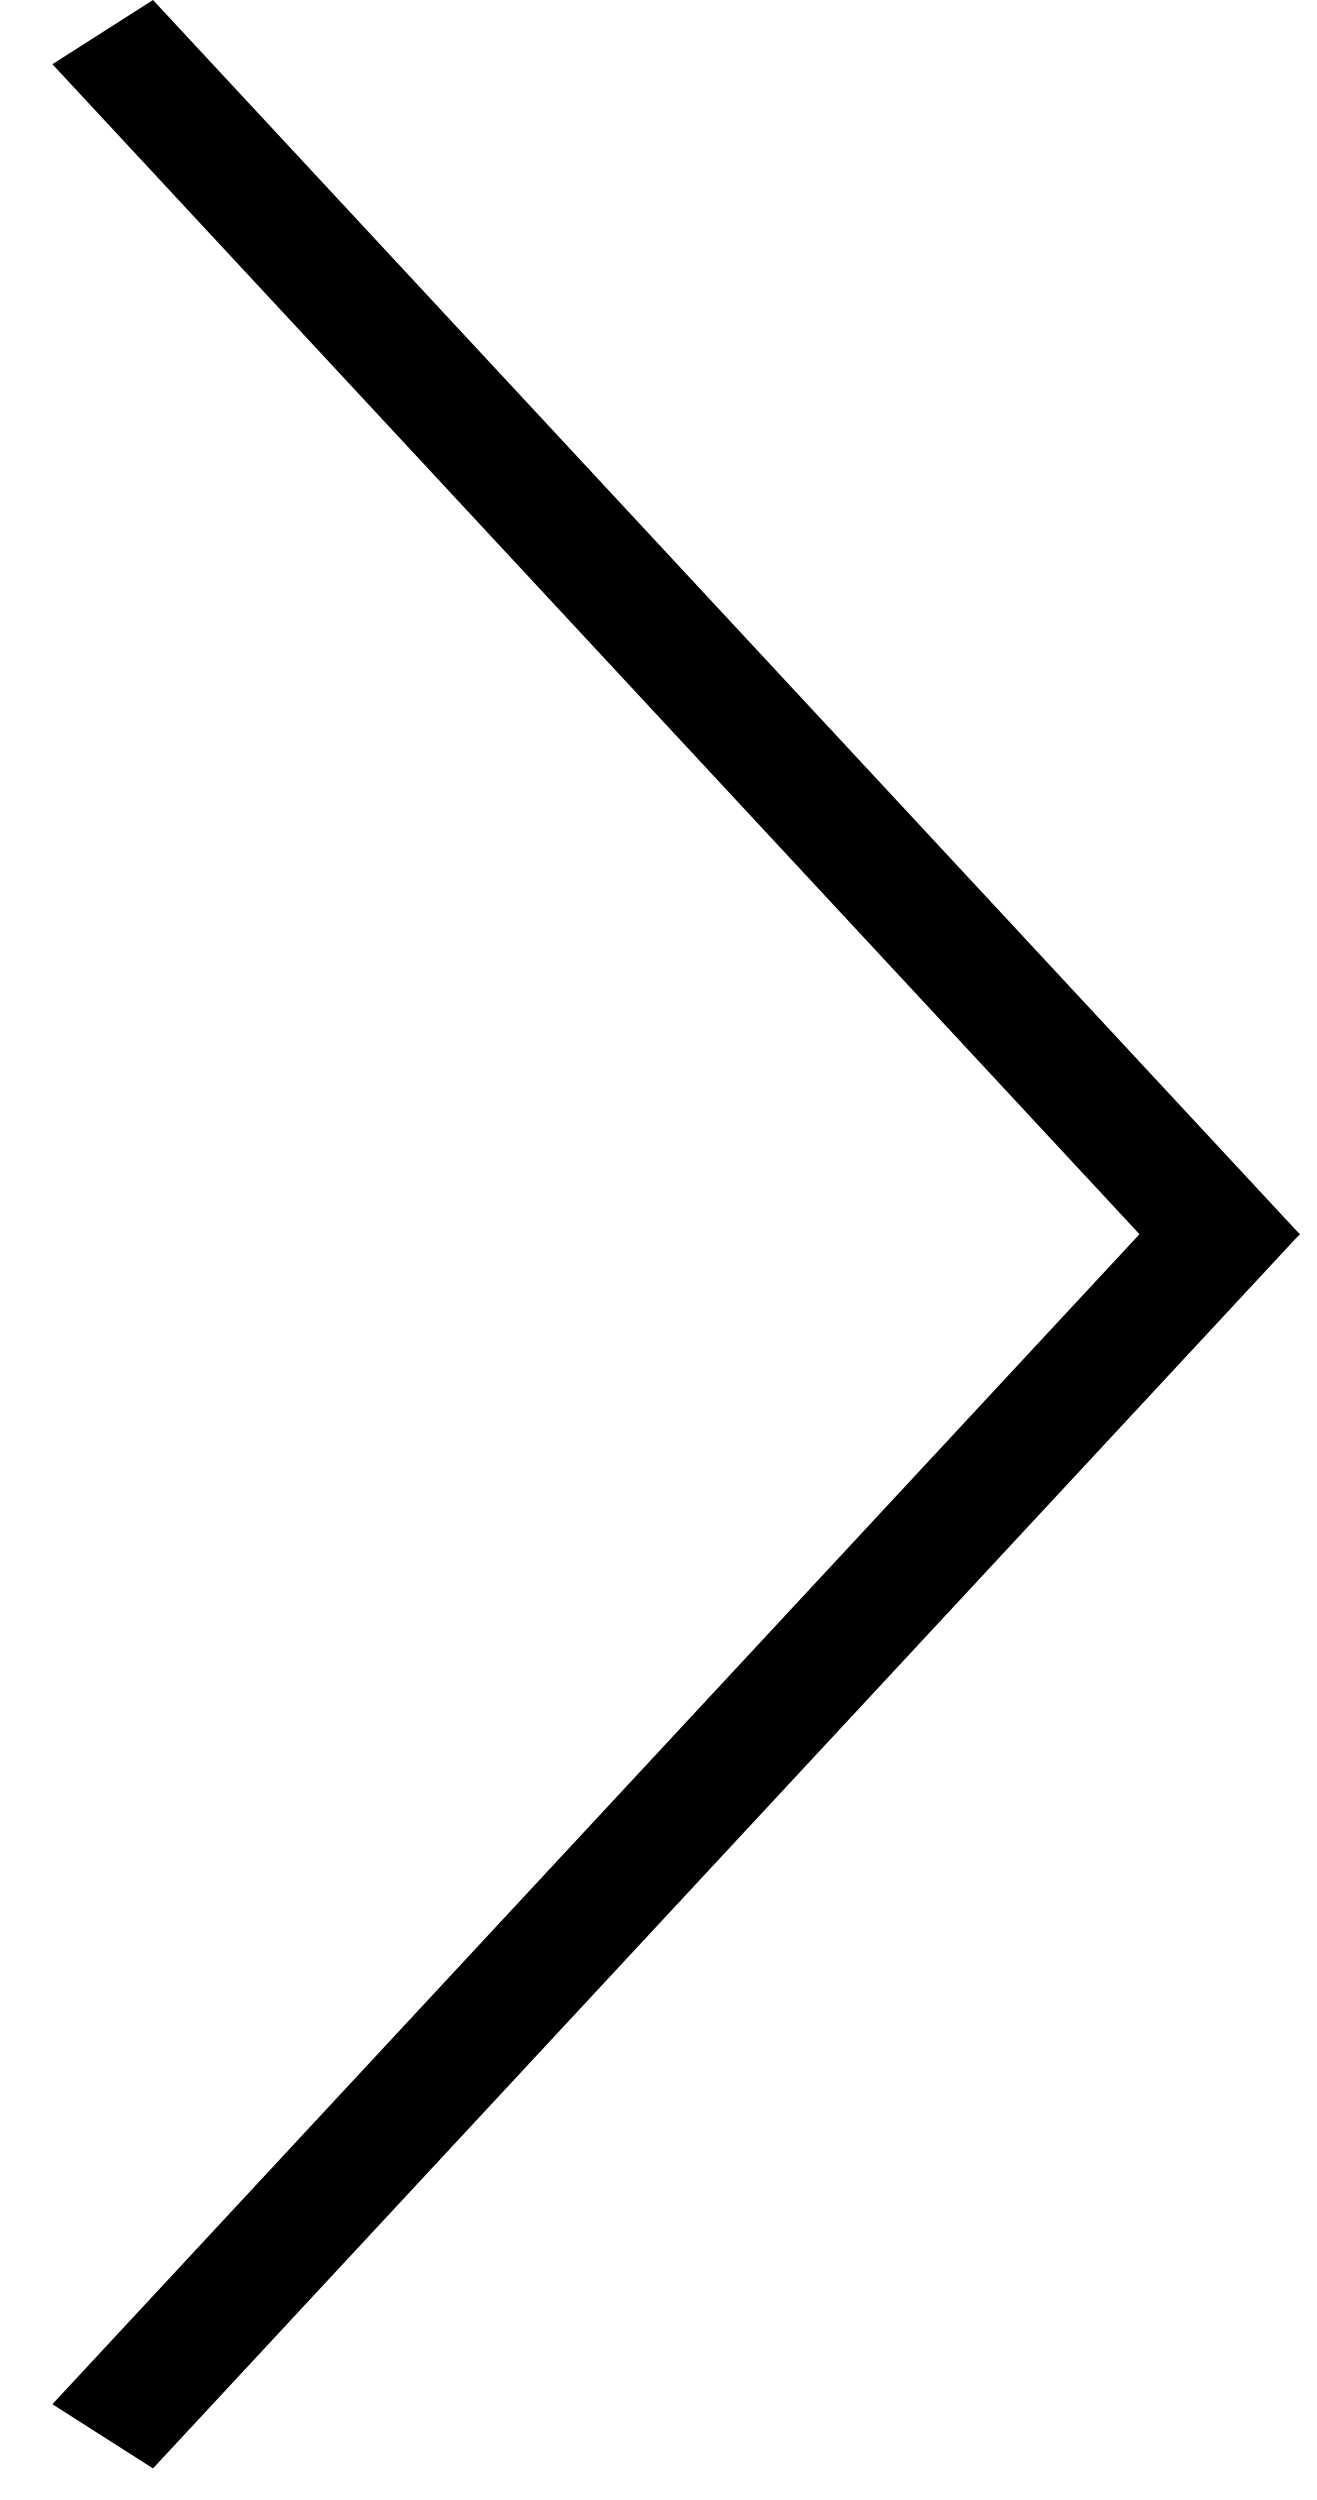
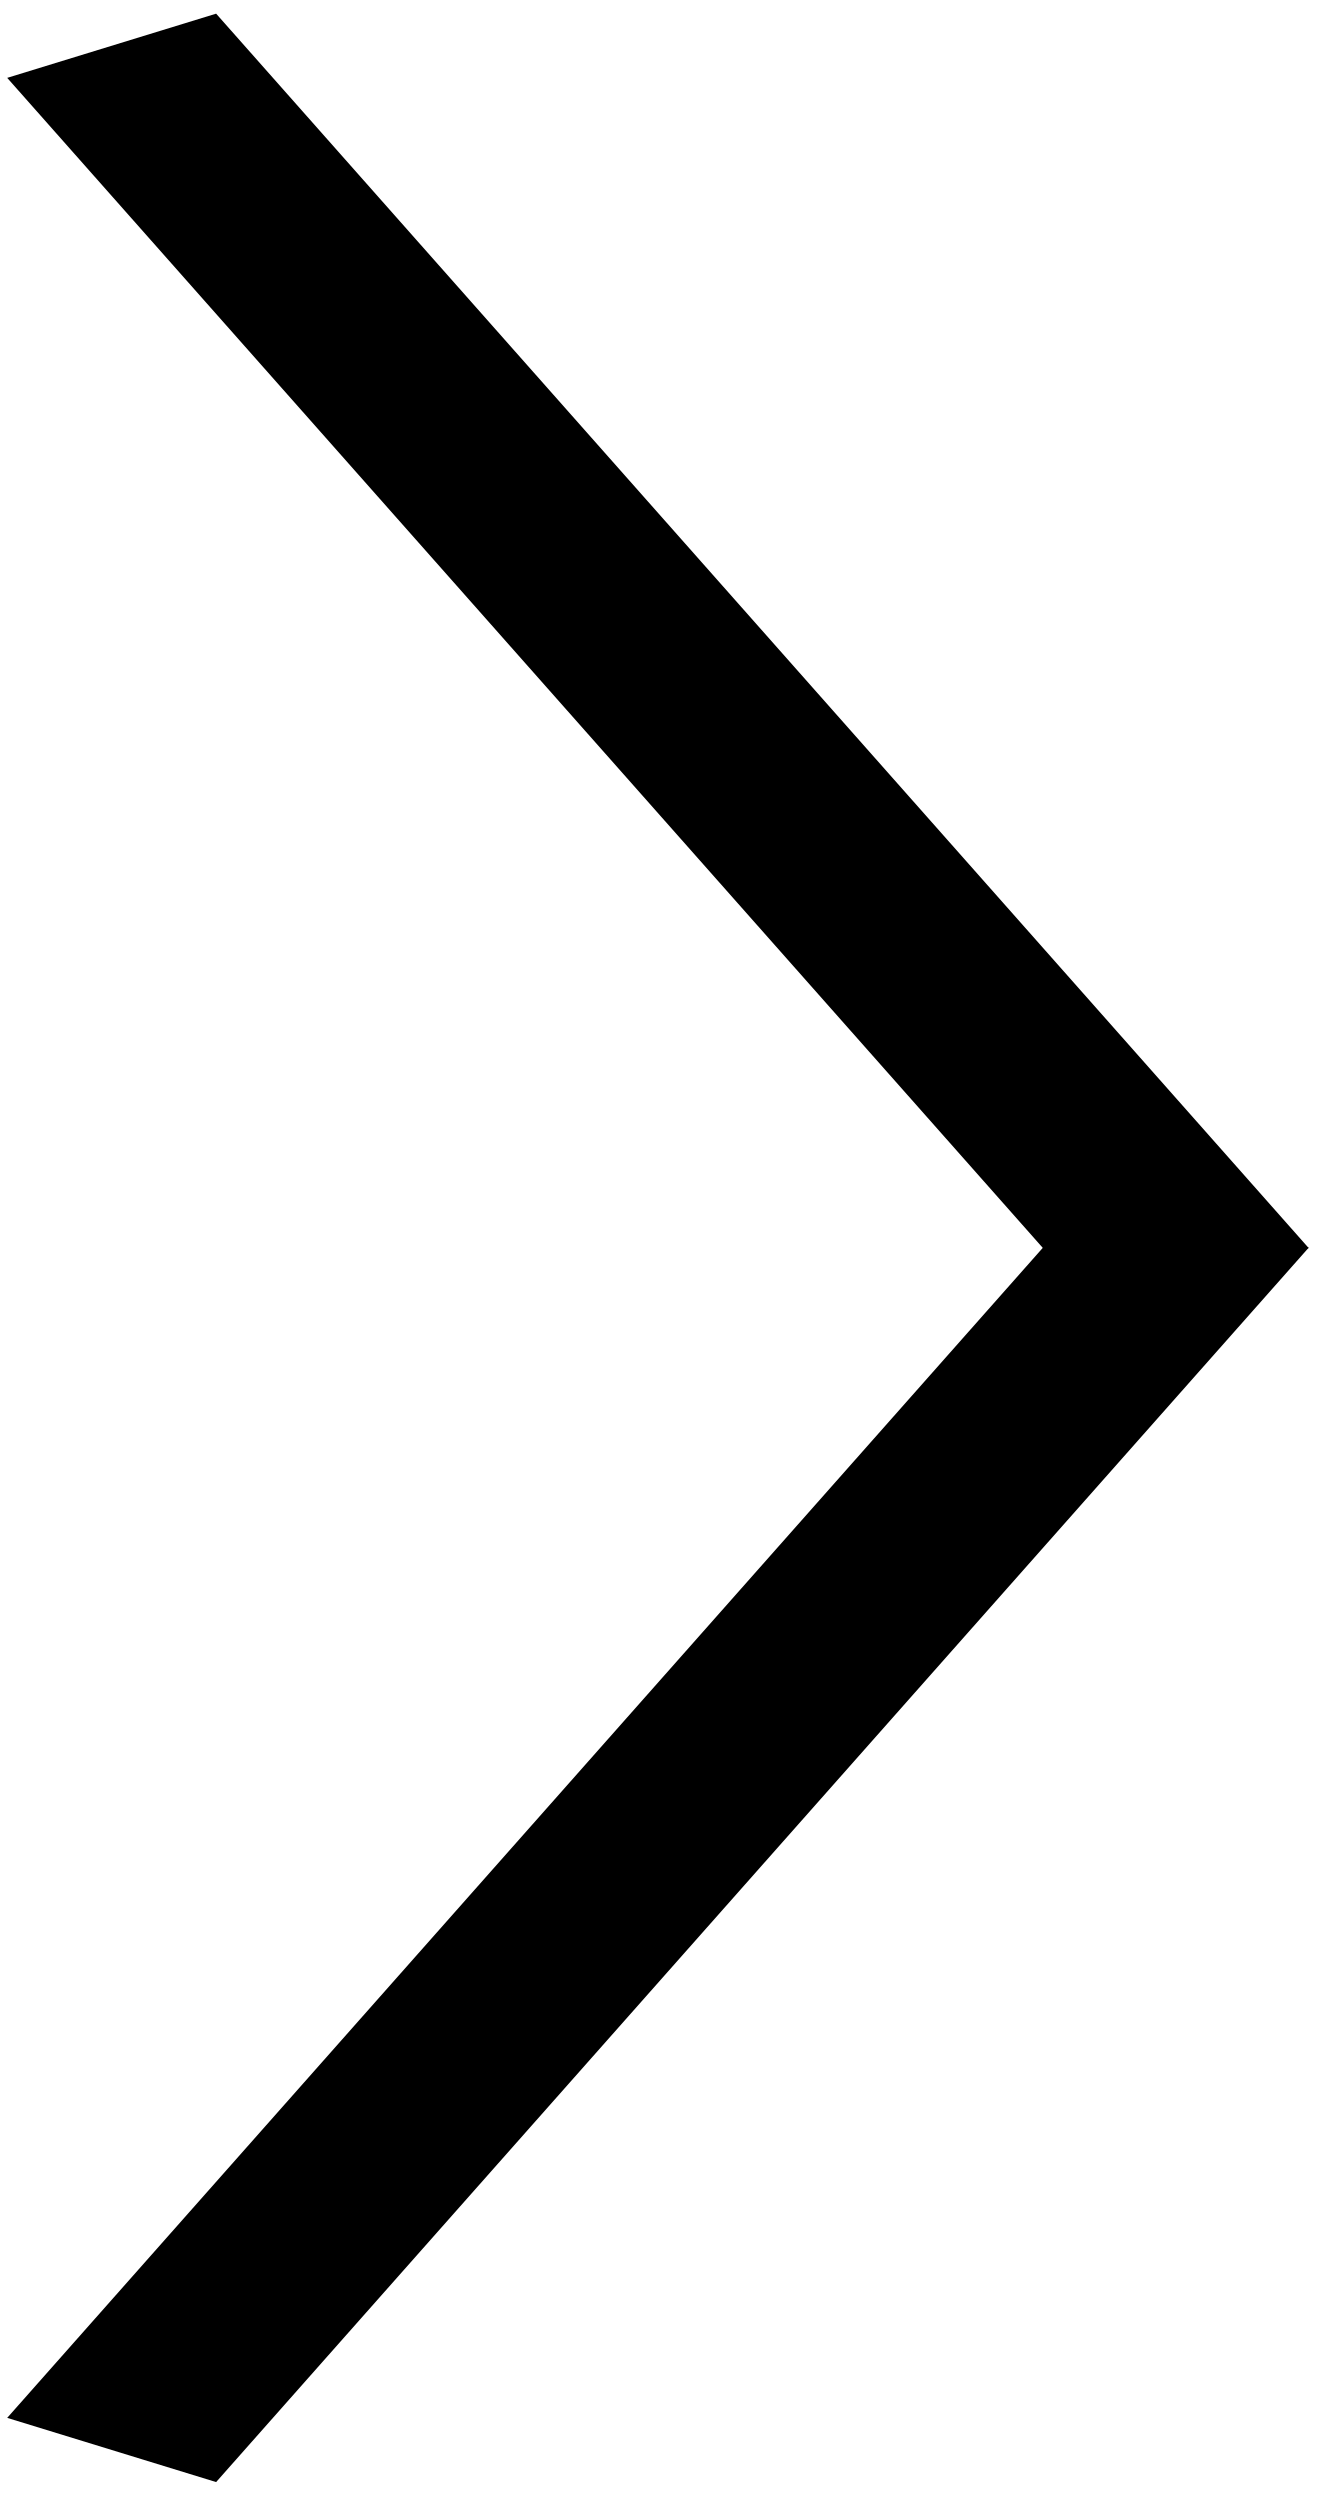
<svg xmlns="http://www.w3.org/2000/svg" version="1.1" id="Layer_1" x="0px" y="0px" width="183px" height="347.5px" viewBox="0 0 183 347.5" enable-background="new 0 0 183 347.5" xml:space="preserve">
  <g>
-     <polygon points="180.687,171.53 21.266,343.109 7.281,334.185 166.703,162.604  " />
+     <polygon points="181.907,173.479 30.041,1.899 1,10.823 152.865,182.402  " />
  </g>
  <g>
-     <polygon points="180.687,171.581 21.266,0 7.281,8.926 166.703,180.505  " />
+     <polygon points="181.907,173.427 30.041,345.008 1,336.084 152.865,164.503  " />
  </g>
</svg>
